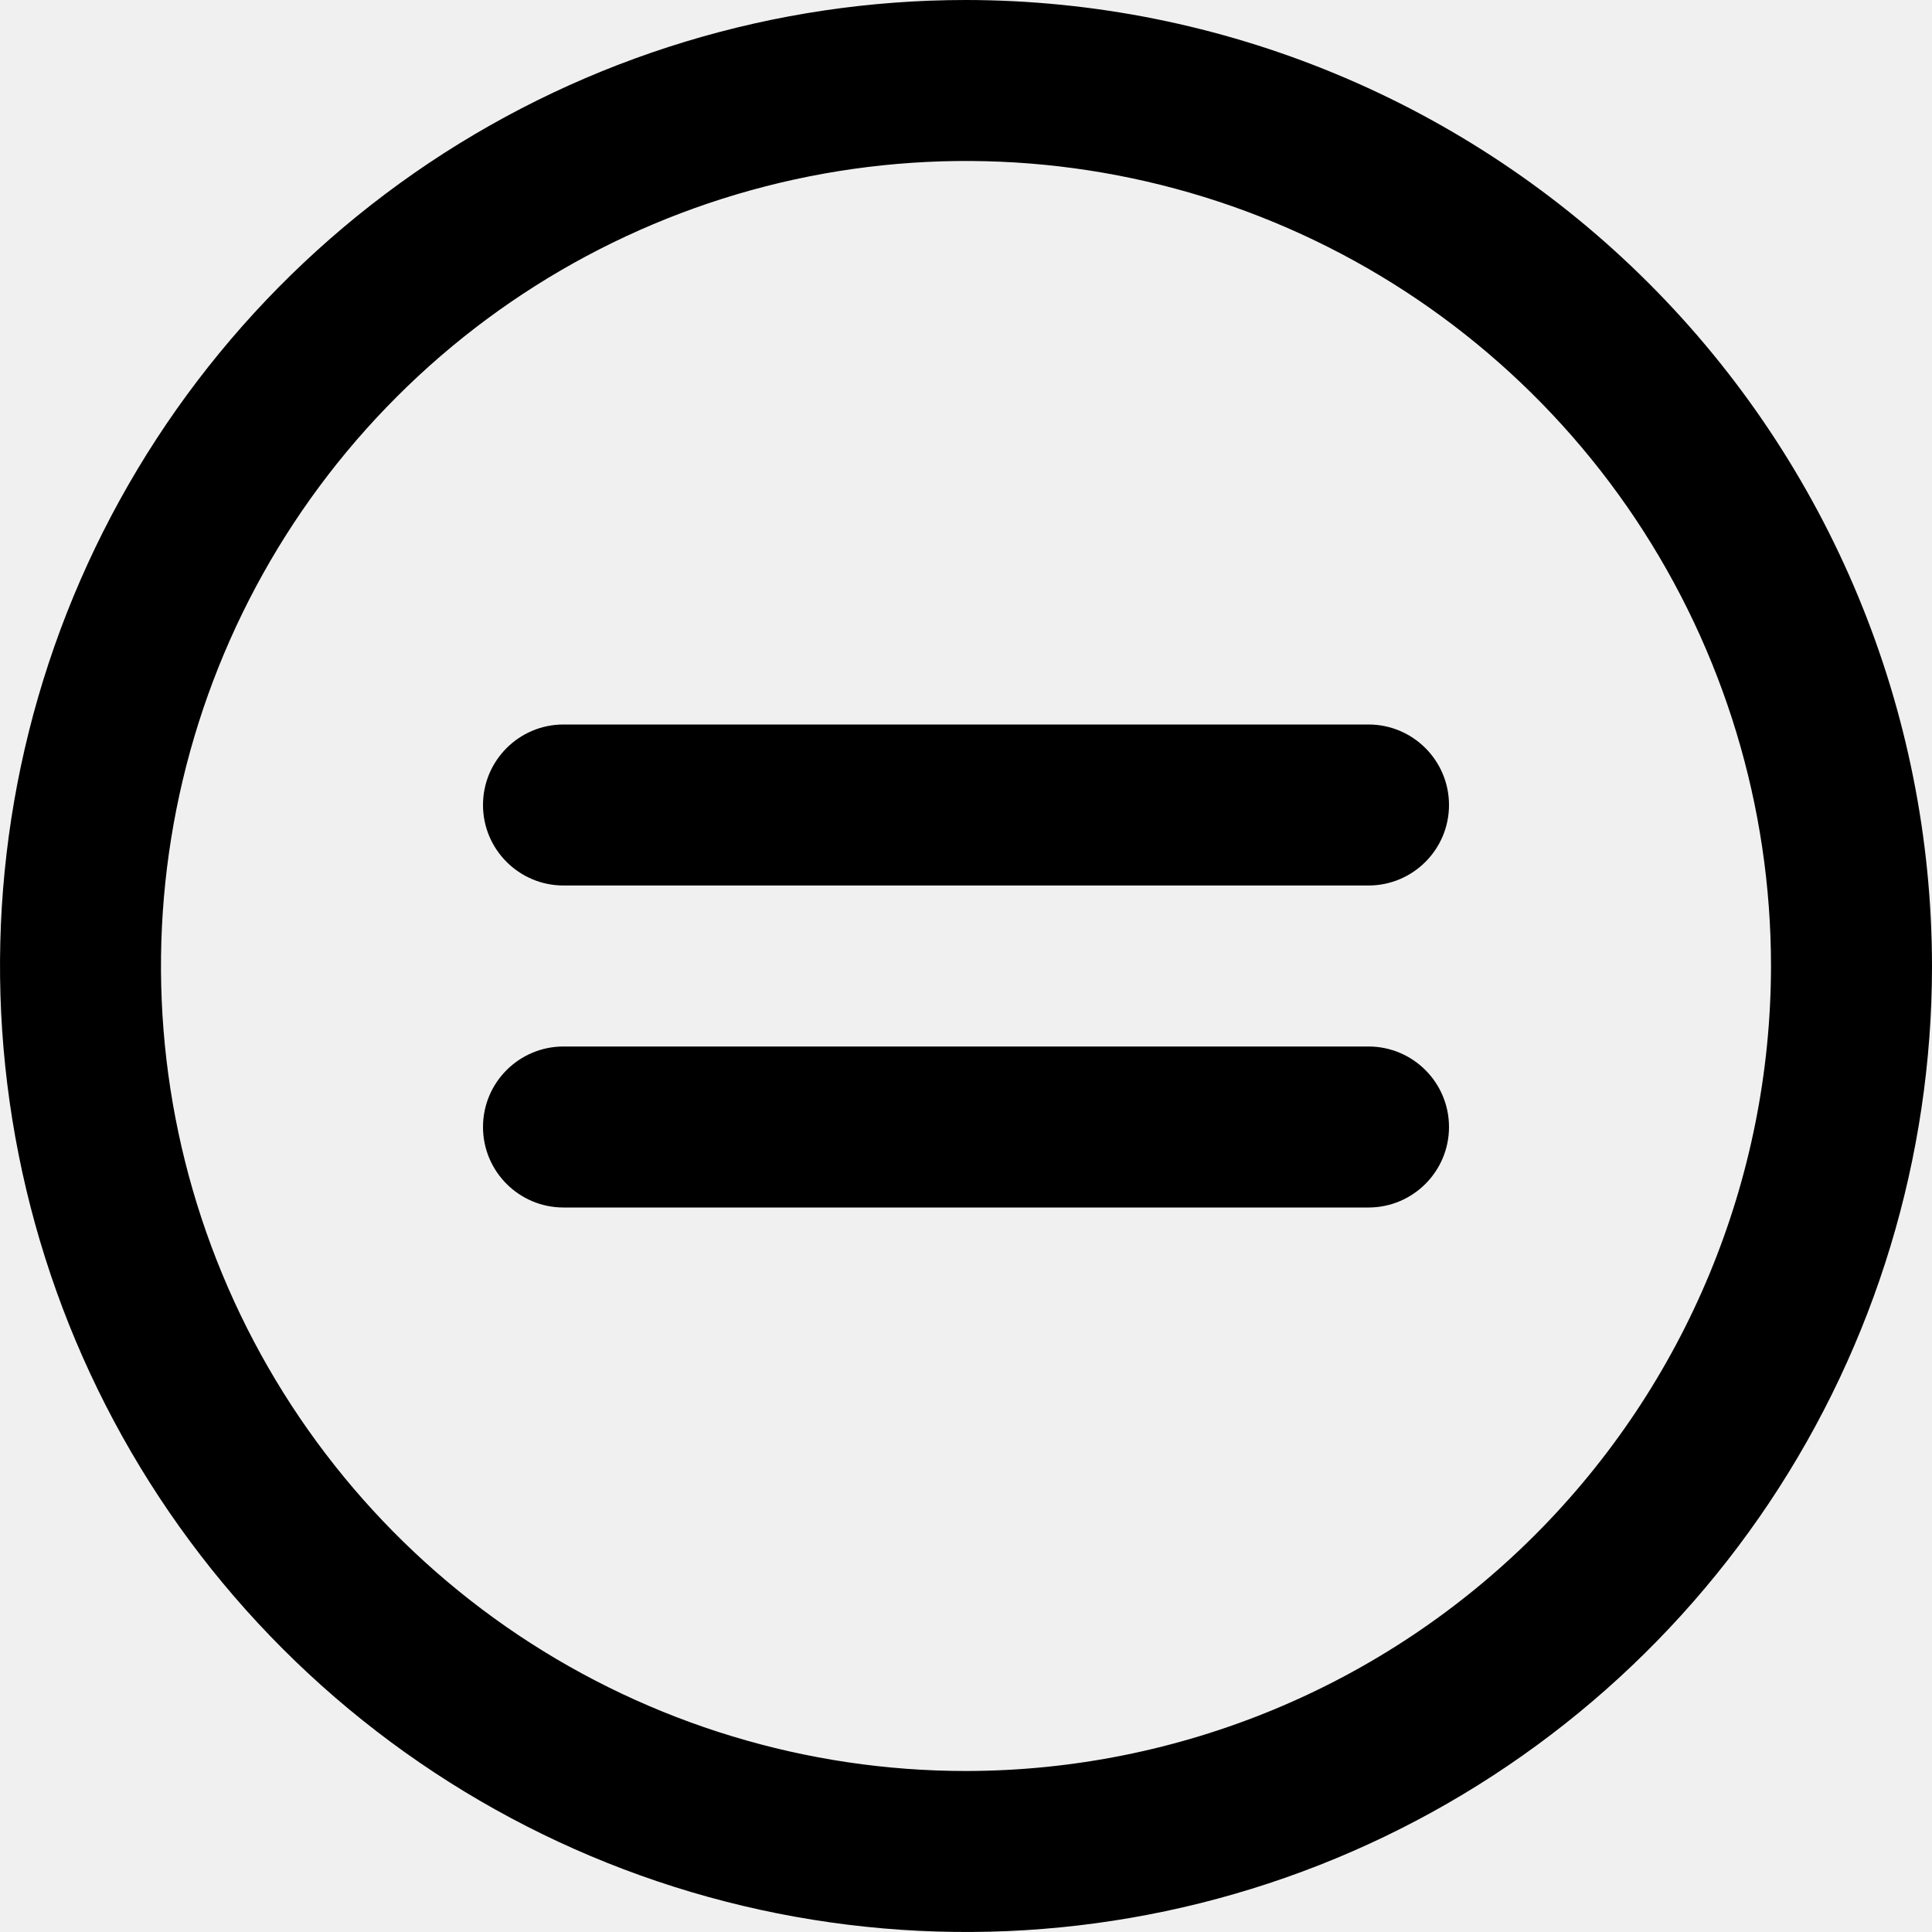
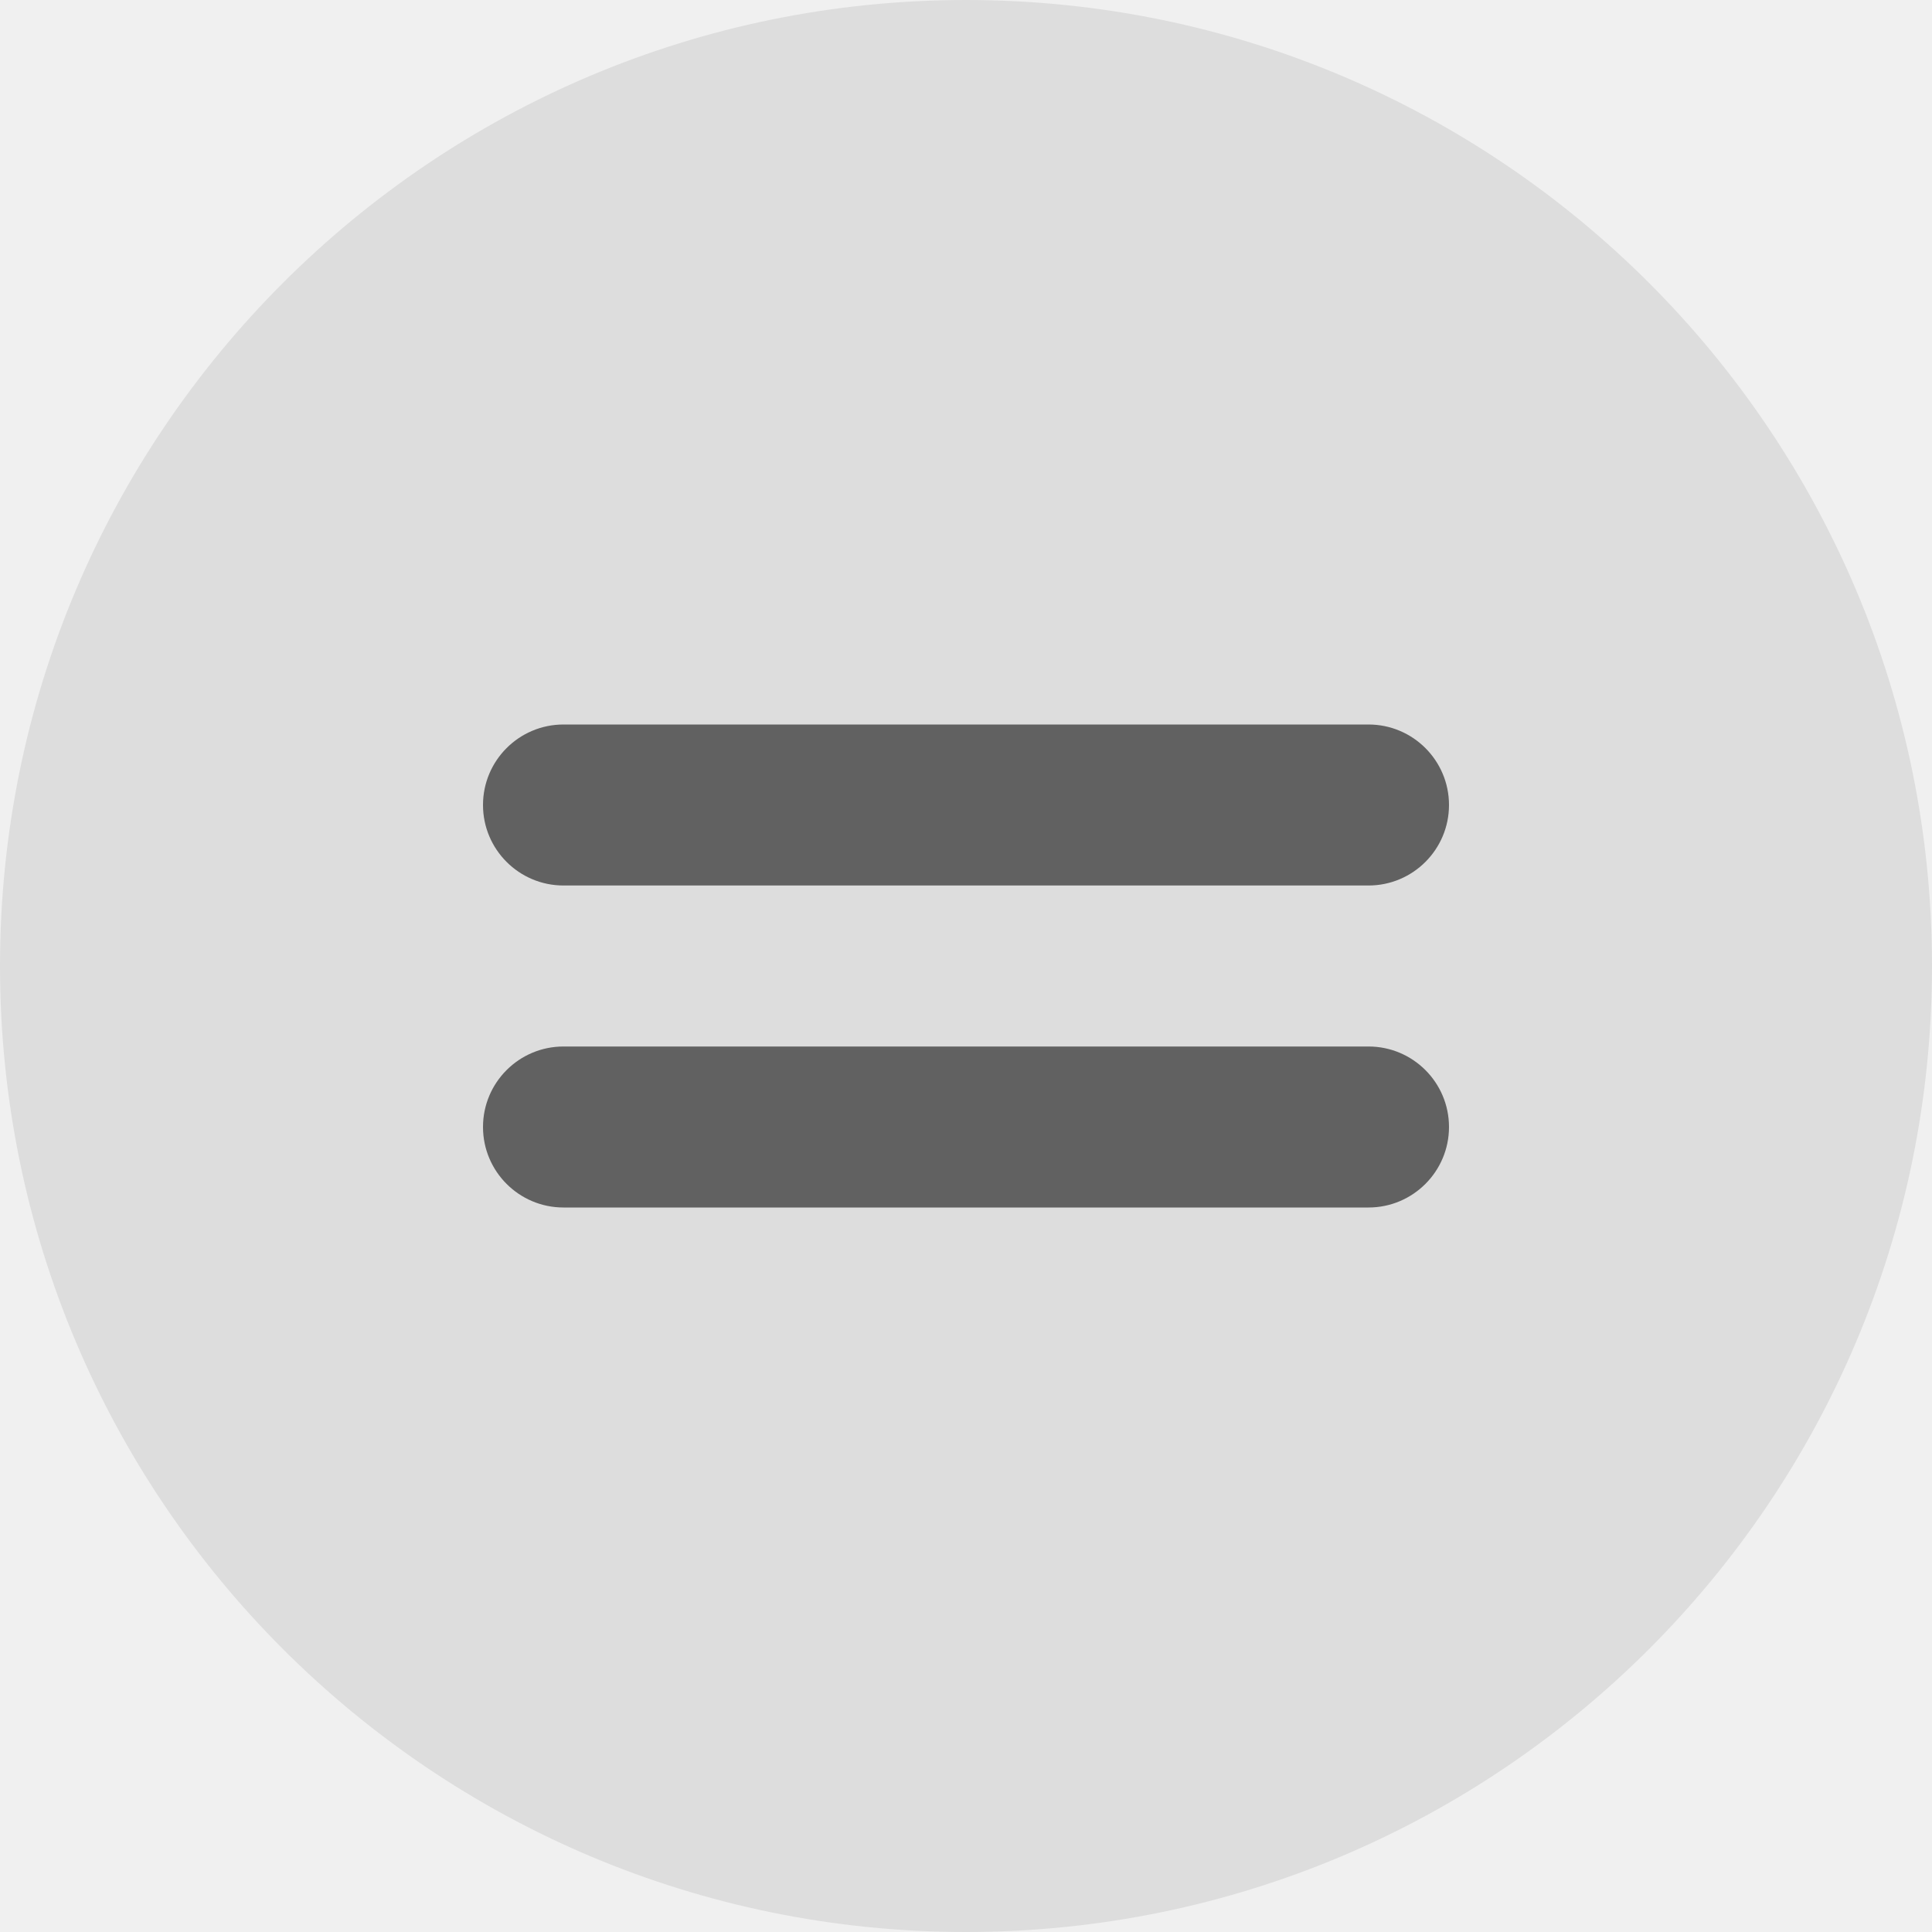
<svg xmlns="http://www.w3.org/2000/svg" width="24" height="24" viewBox="0 0 24 24" fill="none">
-   <g clip-path="url(#clip0_53_4013)">
-     <path d="M6 10C6 9.448 6.448 9 7 9H17C17.552 9 18 9.448 18 10C18 10.552 17.552 11 17 11H7C6.448 11 6 10.552 6 10Z" fill="black" />
-     <path d="M7 13C6.448 13 6 13.448 6 14C6 14.552 6.448 15 7 15H17C17.552 15 18 14.552 18 14C18 13.448 17.552 13 17 13H7Z" fill="black" />
-     <path fill-rule="evenodd" clip-rule="evenodd" d="M12 0C9.627 0 7.307 0.704 5.333 2.022C3.36 3.341 1.822 5.215 0.913 7.408C0.005 9.601 -0.232 12.013 0.231 14.341C0.694 16.669 1.836 18.807 3.515 20.485C5.193 22.163 7.331 23.306 9.659 23.769C11.987 24.232 14.399 23.995 16.592 23.087C18.785 22.178 20.659 20.64 21.978 18.667C23.296 16.694 24 14.373 24 12C23.997 8.818 22.731 5.768 20.482 3.519C18.232 1.269 15.181 0.003 12 0ZM12 22C10.022 22 8.089 21.413 6.444 20.315C4.8 19.216 3.518 17.654 2.761 15.827C2.004 14 1.806 11.989 2.192 10.049C2.578 8.109 3.53 6.327 4.929 4.929C6.327 3.53 8.109 2.578 10.049 2.192C11.989 1.806 14 2.004 15.827 2.761C17.654 3.518 19.216 4.8 20.315 6.444C21.413 8.089 22 10.022 22 12C21.997 14.651 20.943 17.193 19.068 19.068C17.193 20.943 14.651 21.997 12 22Z" fill="black" />
+   <g clip-path="url(#clip0_201_456)">
+     <circle cx="12" cy="12" r="12" fill="black" fill-opacity="0.08" />
+     <path d="M6 10C6 9.448 6.448 9 7 9H17C17.552 9 18 9.448 18 10C18 10.552 17.552 11 17 11H7C6.448 11 6 10.552 6 10Z" fill="black" fill-opacity="0.56" />
+     <path d="M7 13C6.448 13 6 13.448 6 14C6 14.552 6.448 15 7 15H17C17.552 15 18 14.552 18 14C18 13.448 17.552 13 17 13H7Z" fill="black" fill-opacity="0.56" />
  </g>
  <defs>
-     <clipPath id="clip0_53_4013">
+     <clipPath id="clip0_201_456">
      <rect width="24" height="24" fill="white" />
    </clipPath>
  </defs>
</svg>
